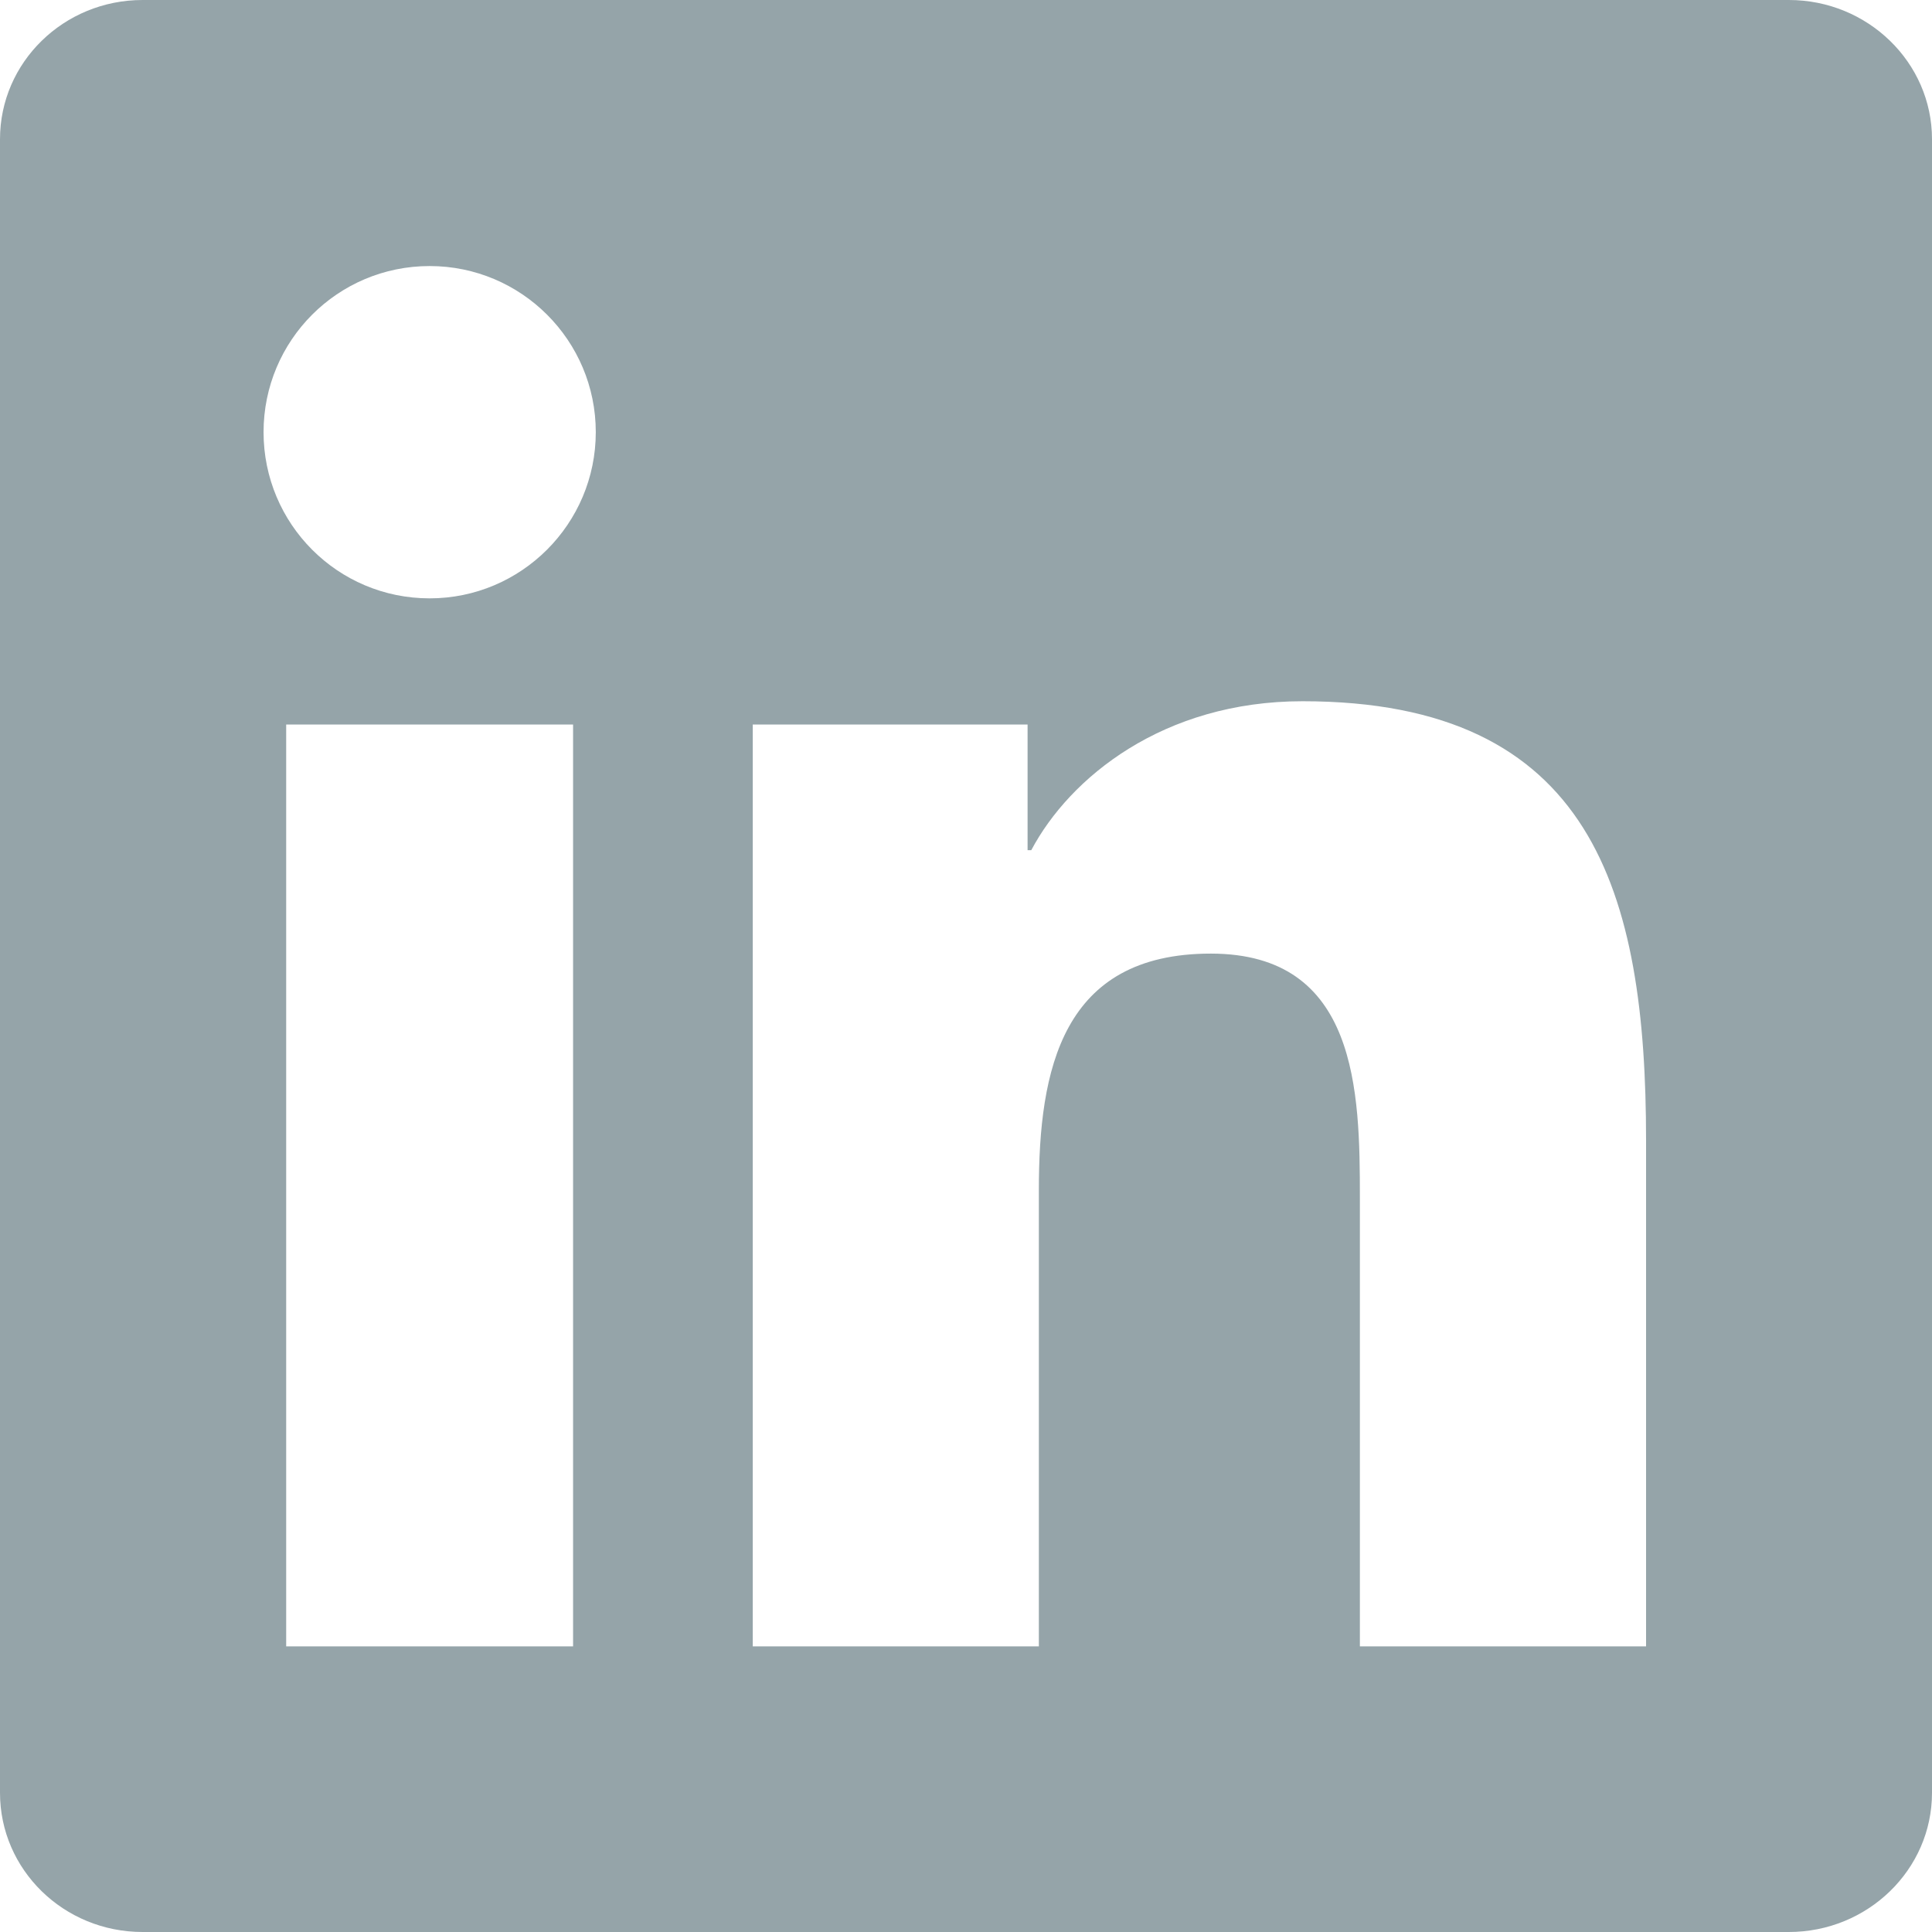
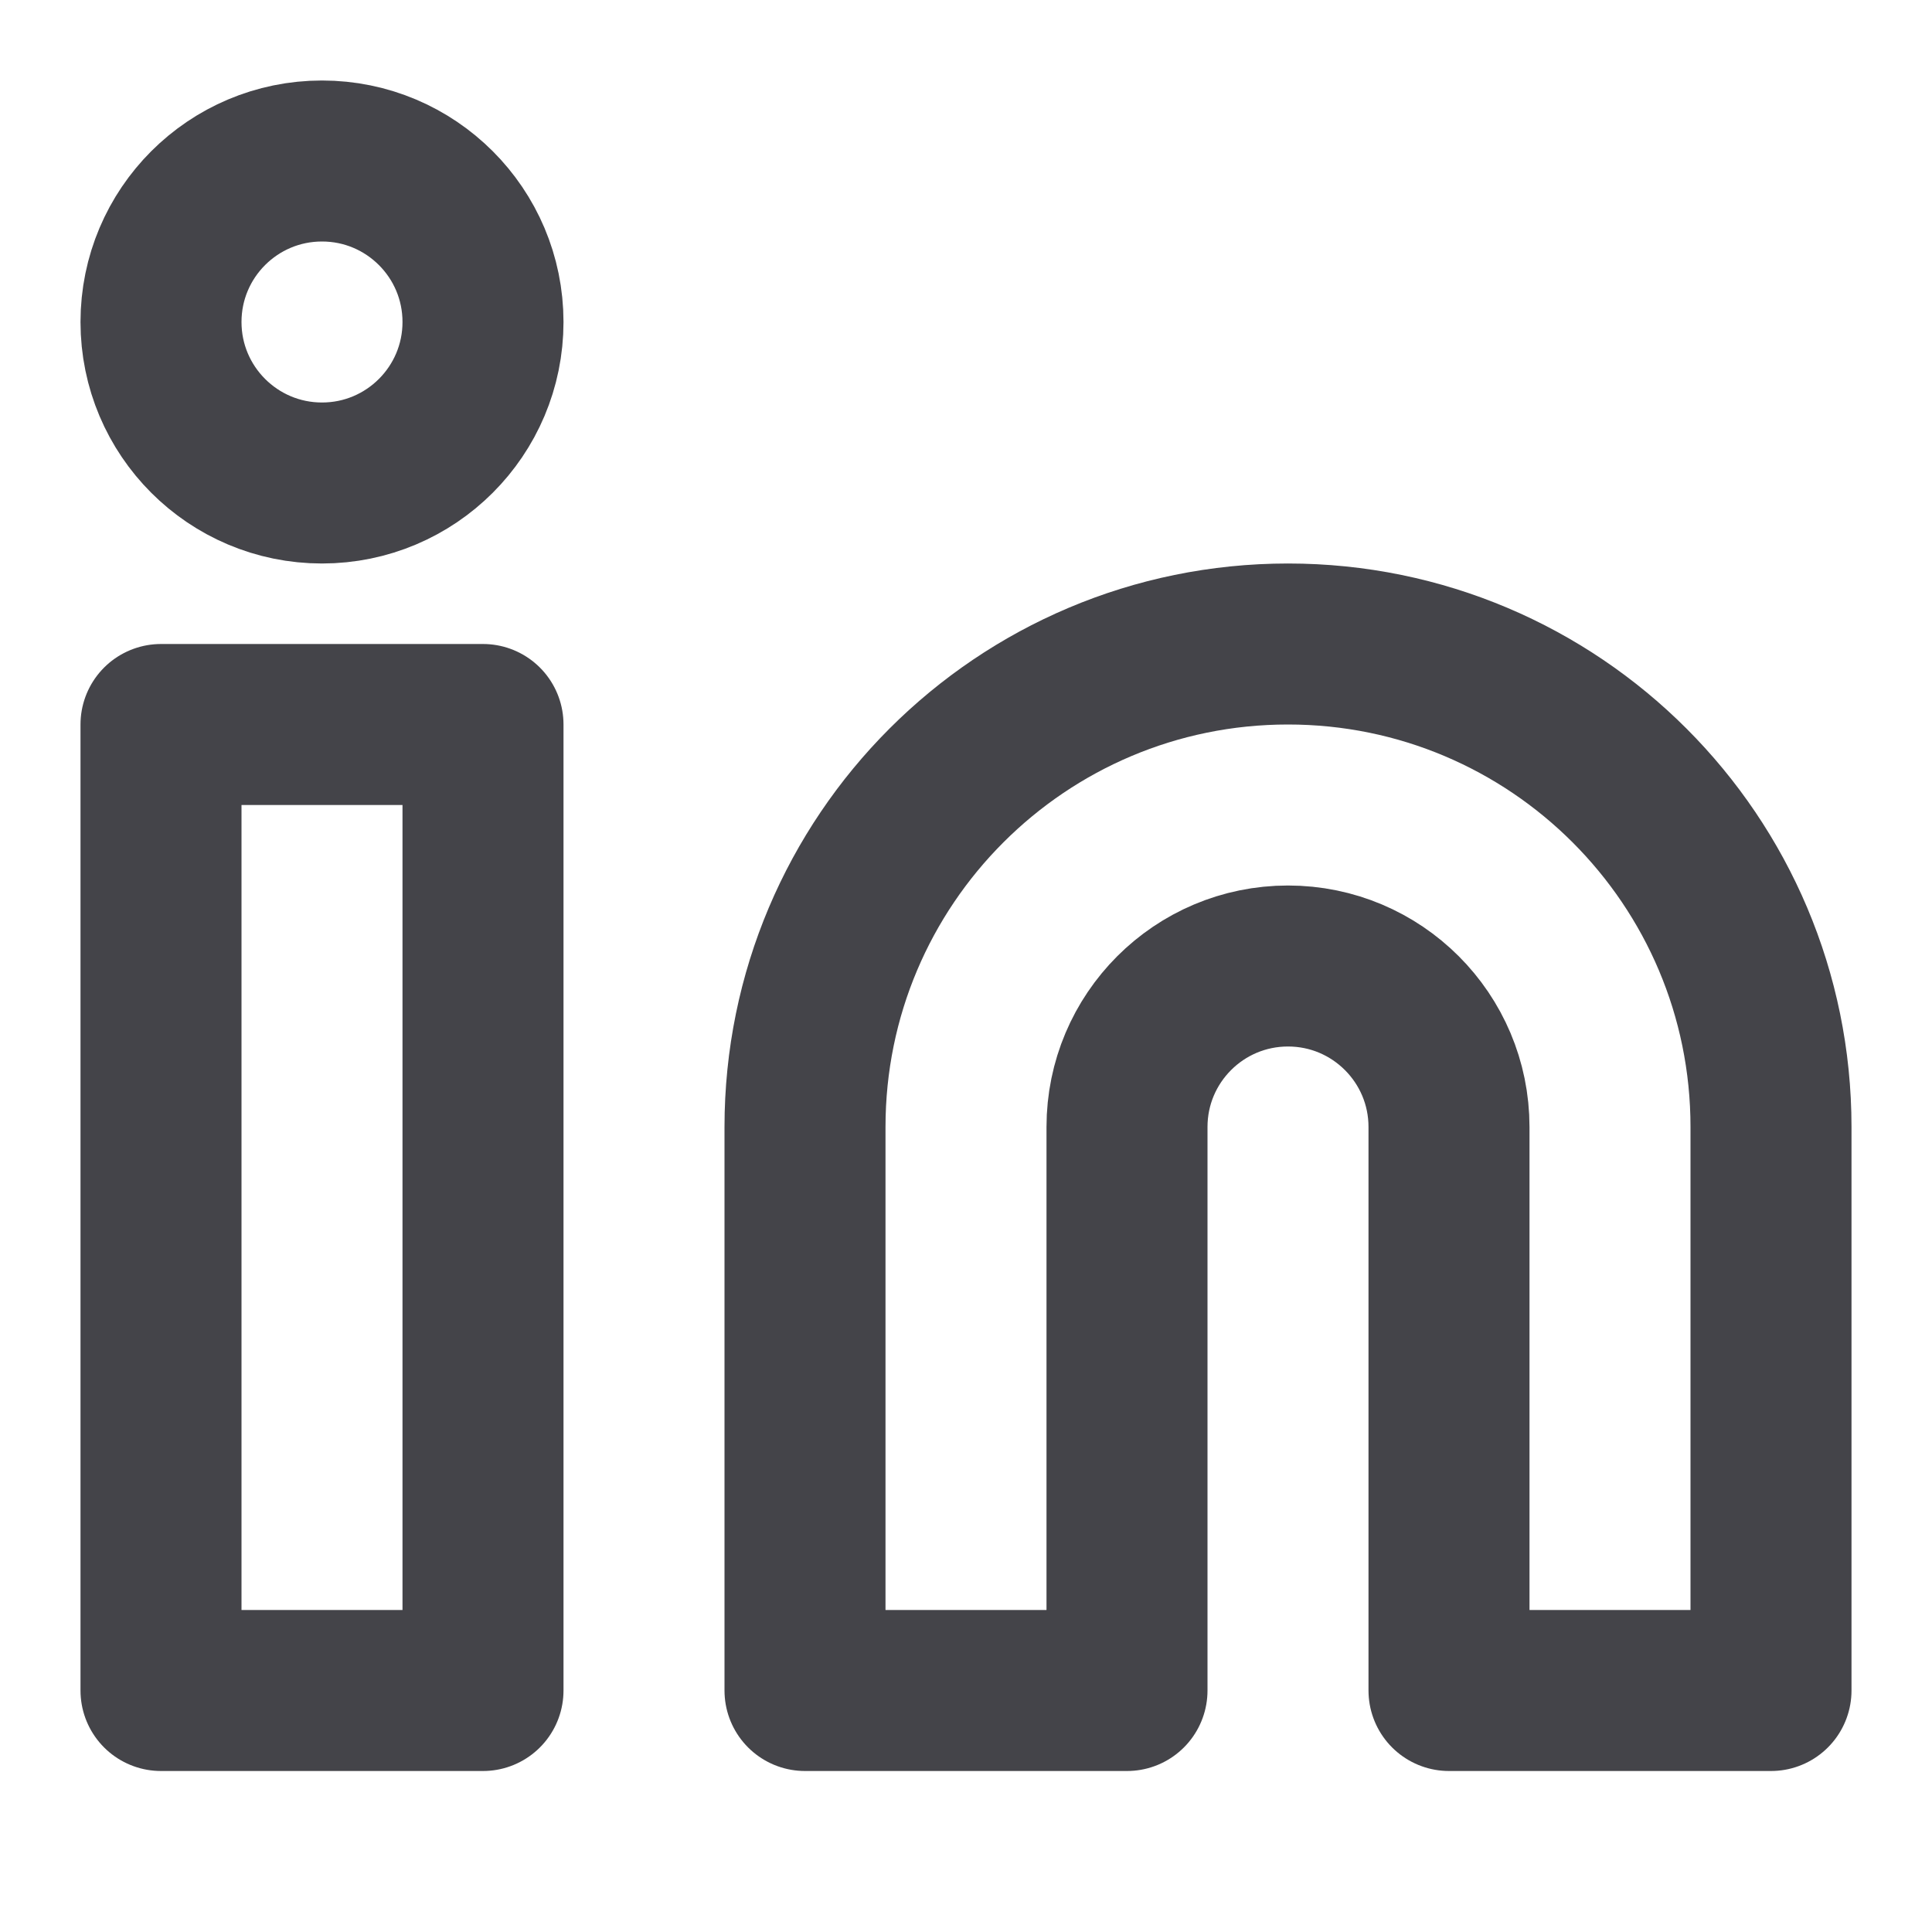
- <svg xmlns="http://www.w3.org/2000/svg" role="img" viewBox="0 0 24 24">
-   <path fill="#95a4a9" d="M20.447 20.452h-3.554v-5.569c0-1.328-.027-3.037-1.852-3.037-1.853 0-2.136 1.445-2.136 2.939v5.667H9.351V9h3.414v1.561h.046c.477-.9 1.637-1.85 3.37-1.85 3.601 0 4.267 2.37 4.267 5.455v6.286zM5.337 7.433c-1.144 0-2.063-.926-2.063-2.065 0-1.138.92-2.063 2.063-2.063 1.14 0 2.064.925 2.064 2.063 0 1.139-.925 2.065-2.064 2.065zm1.782 13.019H3.555V9h3.564v11.452zM22.225 0H1.771C.792 0 0 .774 0 1.729v20.542C0 23.227.792 24 1.771 24h20.451C23.2 24 24 23.227 24 22.271V1.729C24 .774 23.2 0 22.222 0h.003z" />
+ <svg xmlns="http://www.w3.org/2000/svg" viewBox="0 0 24 24" fill="none" stroke="#444449" stroke-width="2" stroke-linecap="round" stroke-linejoin="round">
+   <path d="M16 8a6 6 0 0 1 6 6v7h-4v-7a2 2 0 0 0-2-2 2 2 0 0 0-2 2v7h-4v-7a6 6 0 0 1 6-6z" />
+   <rect x="2" y="9" width="4" height="12" />
+   <circle cx="4" cy="4" r="2" />
</svg>
